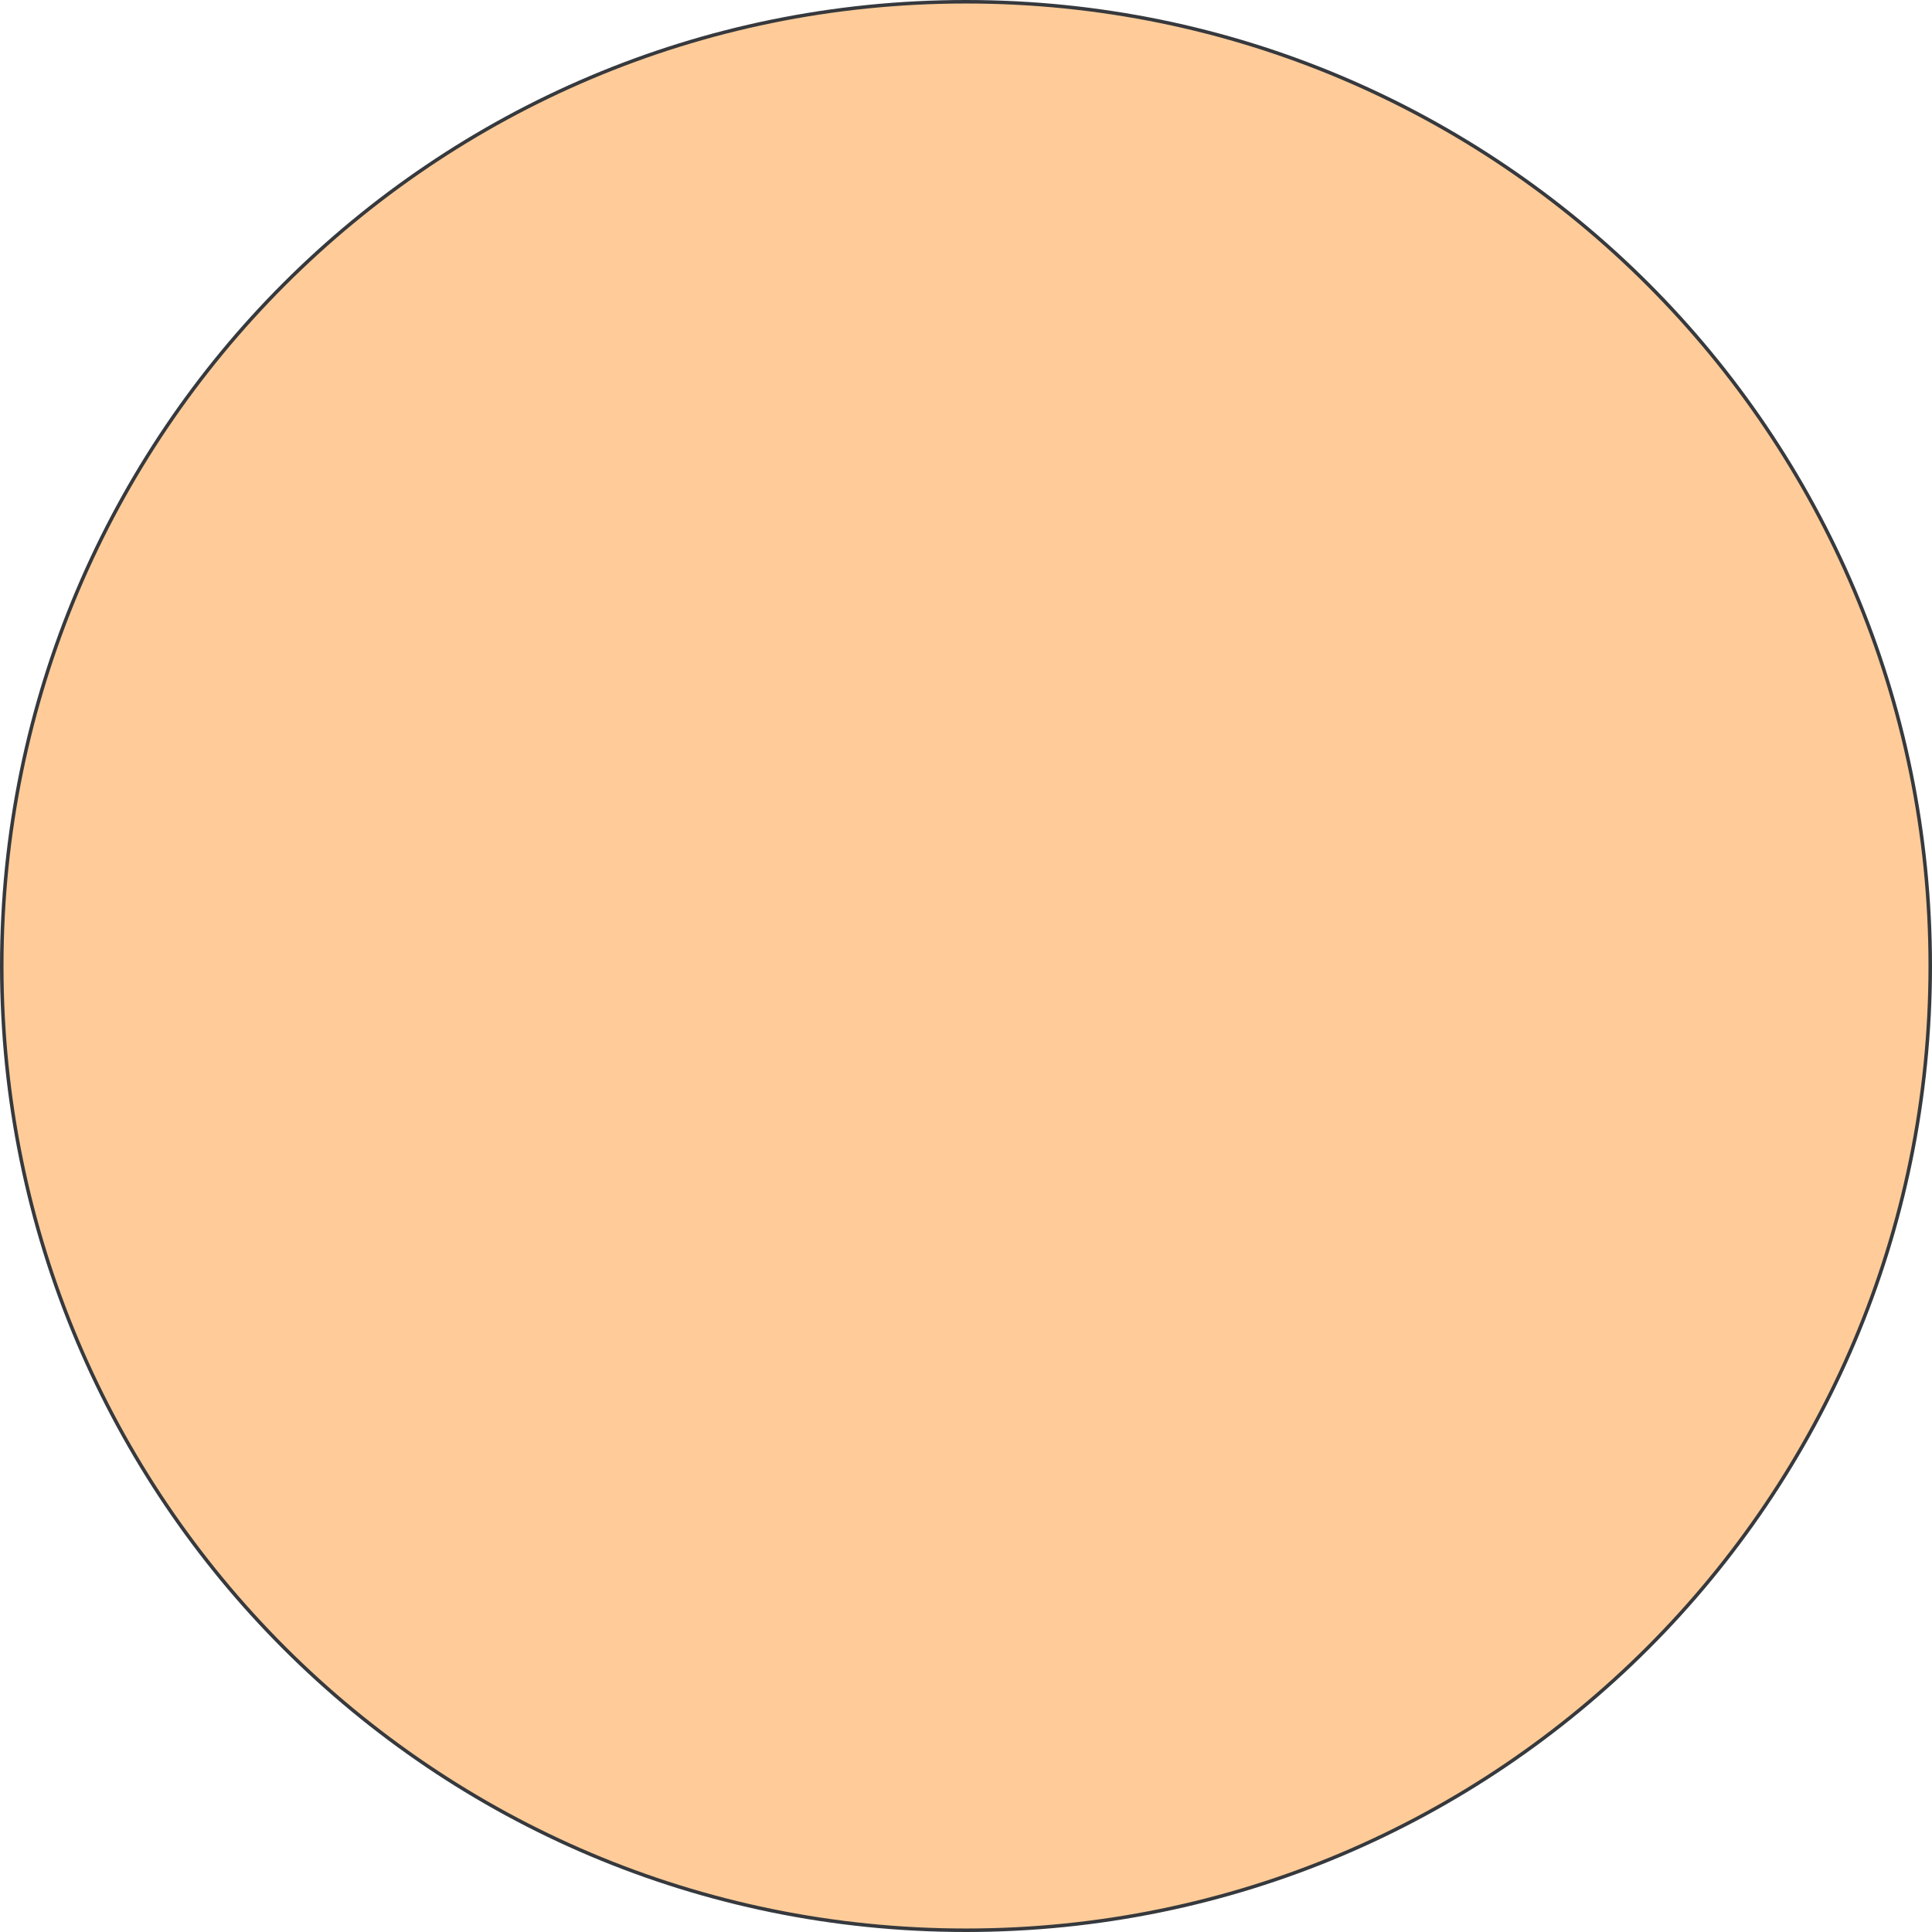
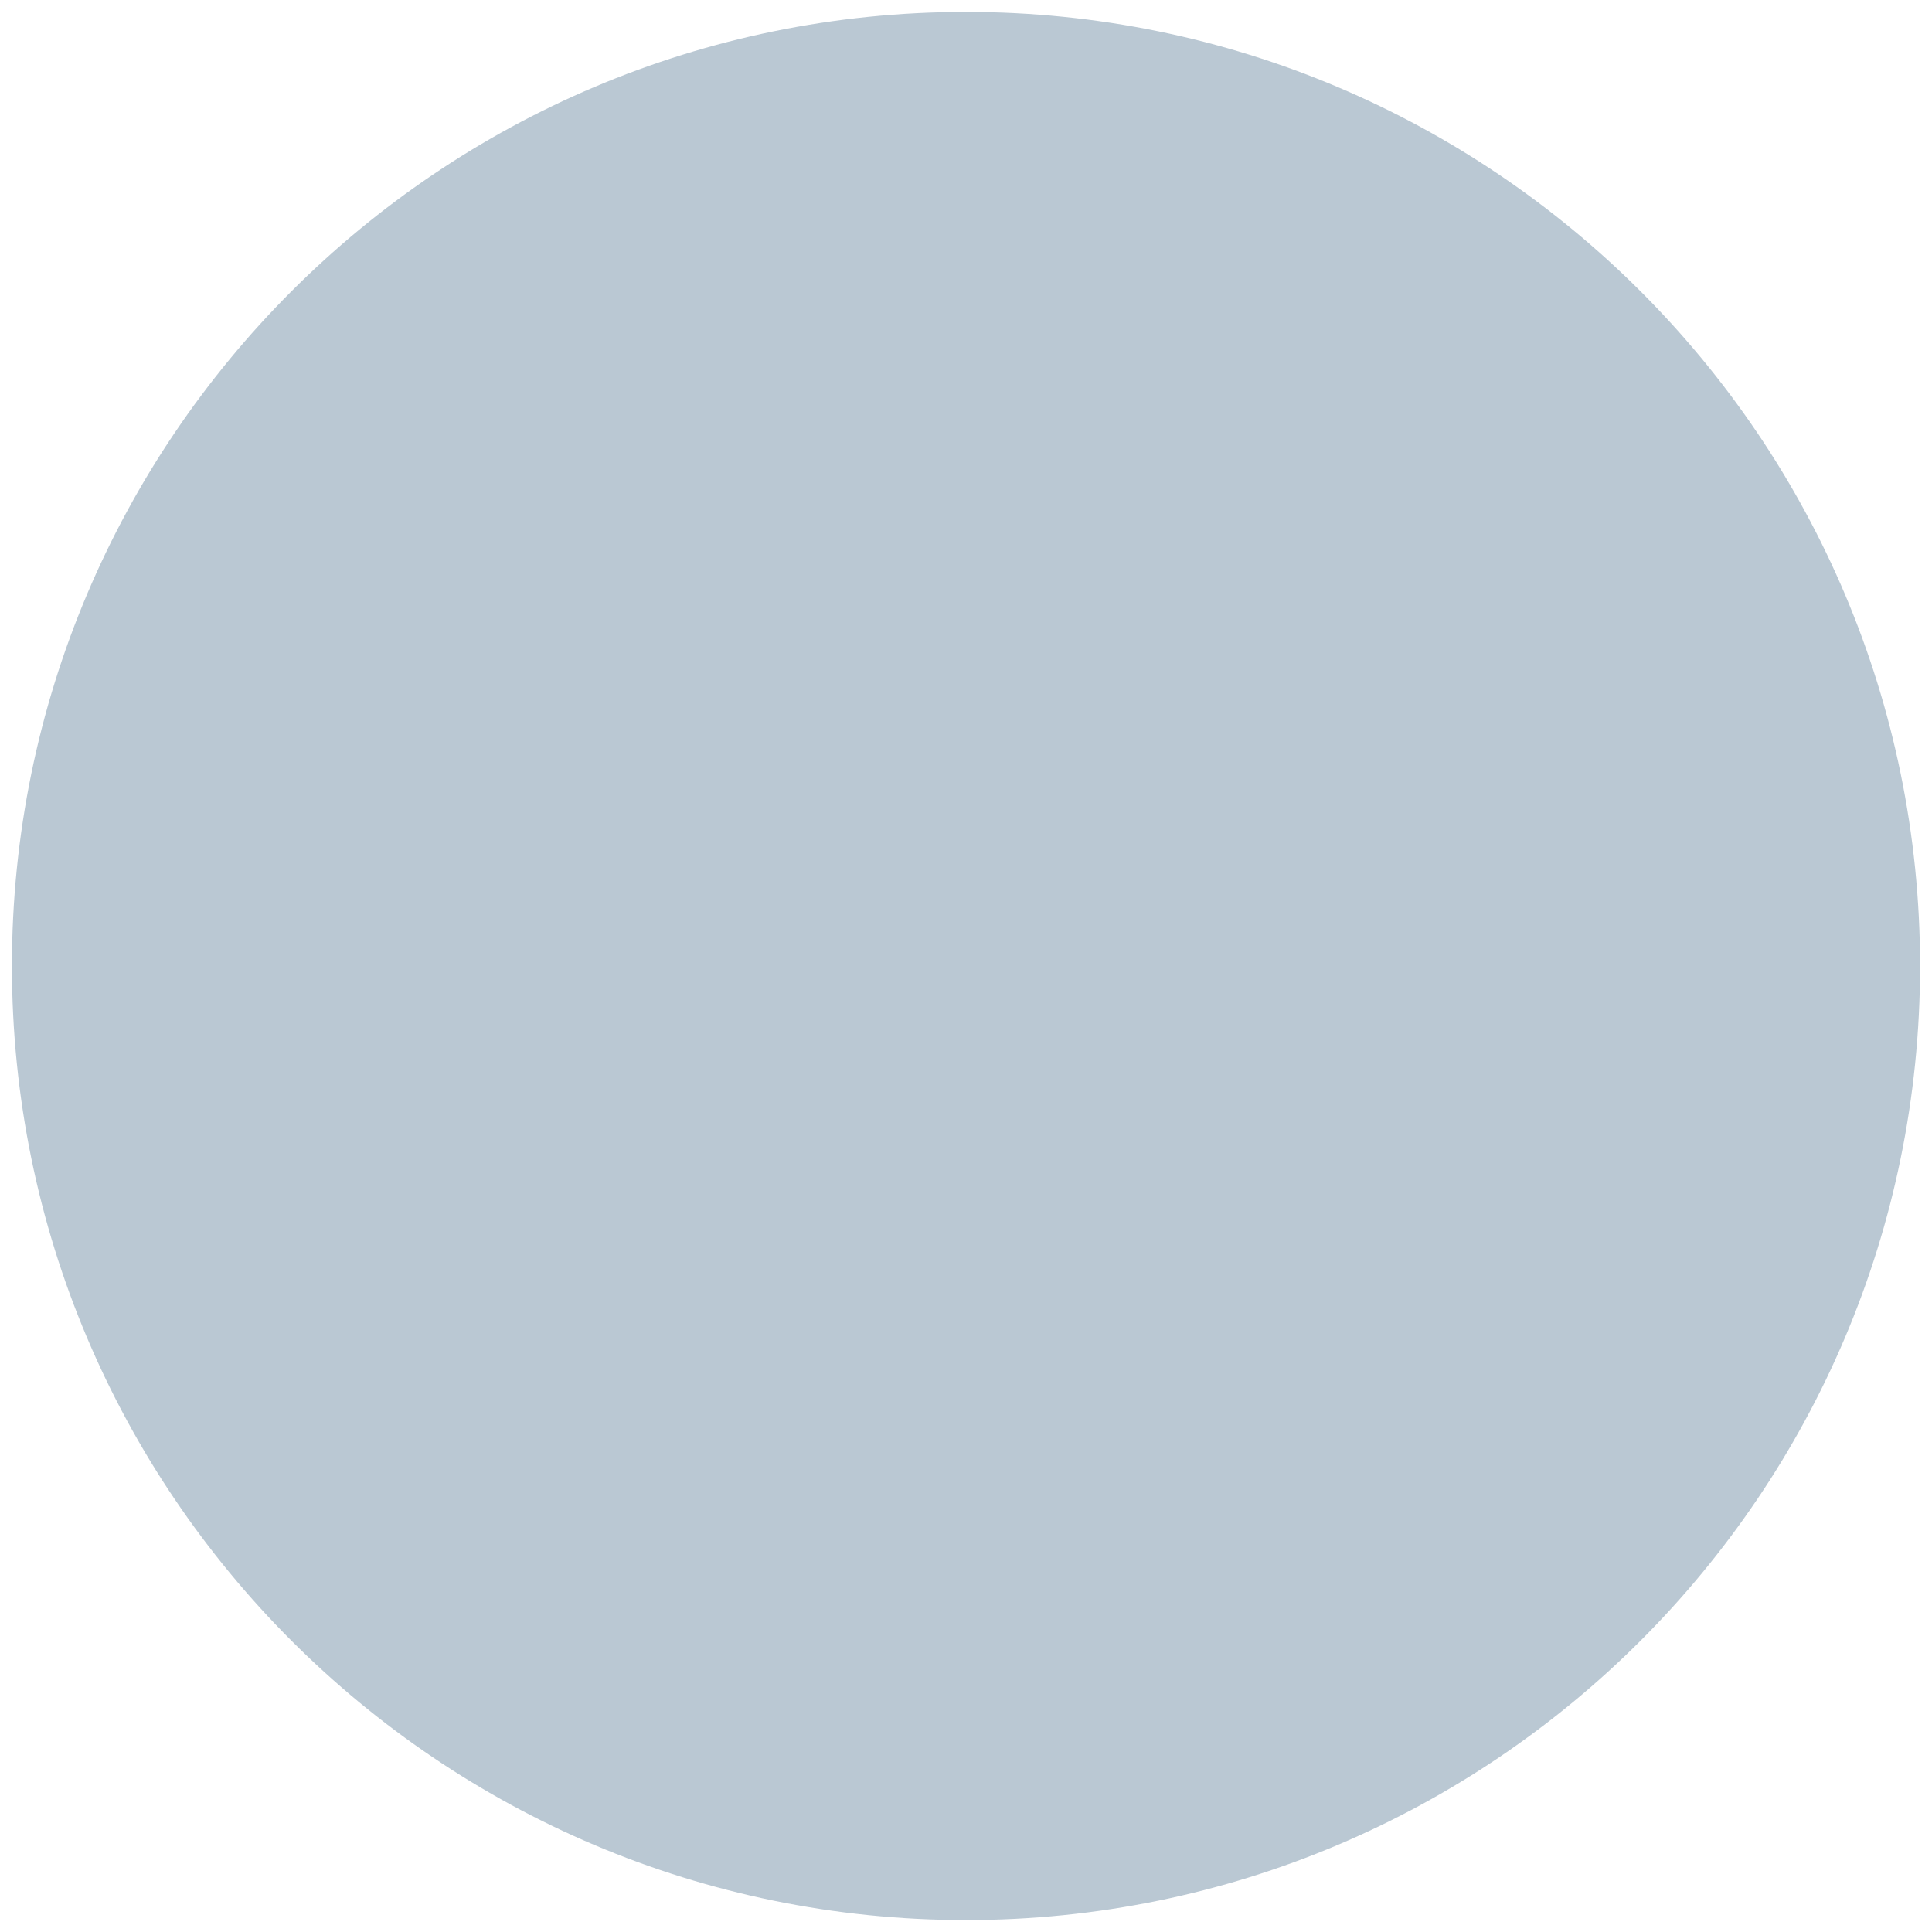
- <svg xmlns="http://www.w3.org/2000/svg" version="1.1" width="551px" height="551px" viewBox="-0.5 -0.5 551 551" content="&lt;mxfile modified=&quot;2019-03-24T11:07:41.798Z&quot; host=&quot;www.draw.io&quot; agent=&quot;Mozilla/5.0 (Windows NT 10.0; Win64; x64) AppleWebKit/537.36 (KHTML, like Gecko) Chrome/72.0.363.121 Safari/537.36&quot; etag=&quot;vgclshbpWNOHlN8uNXtg&quot; version=&quot;10.5.4&quot;&gt;&lt;diagram id=&quot;dV9-cSfoGGSOmmHRle0A&quot; name=&quot;Page-1&quot;&gt;jZNNT8MwDIZ/TY+T1oaO9boyBgeEYEiIE4oat4lI5yrNSLdfT7ok/dA0iVPtxx+JX6cRyetup2jDX5CBjJIl6yLyECVJvIyX9tOTkyPpOnGgUoL5pBHsxRlCpadHwaCdJWpEqUUzhwUeDlDoGaNKoZmnlSjnpza0giuwL6i8pp+Cae7oOrkf+ROIioeT41XmIjUNyX6SllOGZoLINiK5QtTOqrscZC9e0MXVPd6IDhdTcND/KYAPI9l7tai/ntnbd7qD17NZ+GX8Unn0A/vL6lNQwHaxYltnY7jQsG9o0UeM3bdlXNfSerE1adu4DZSiA3vophRS5ihRXRqRsiyKLLO81Qp/YBIhK5KRvsLfBpSG7uaY8SCefXWANWh1simhgHi9/YMjd8414/bS1KfwyeYGSP2LqYbWo6jW8LoGd9zfJTb5C8j2Dw==&lt;/diagram&gt;&lt;/mxfile&gt;">
+ <svg xmlns="http://www.w3.org/2000/svg" version="1.1" width="81px" height="81px" viewBox="-0.5 -0.5 81 81">
  <defs />
  <g>
-     <ellipse cx="275" cy="275" rx="275" ry="275" fill="#ffcc99" stroke="#36393d" pointer-events="none" />
+     <ellipse cx="40" cy="40" rx="40" ry="40" fill="#bac8d3" stroke="none" pointer-events="none" />
  </g>
</svg>
